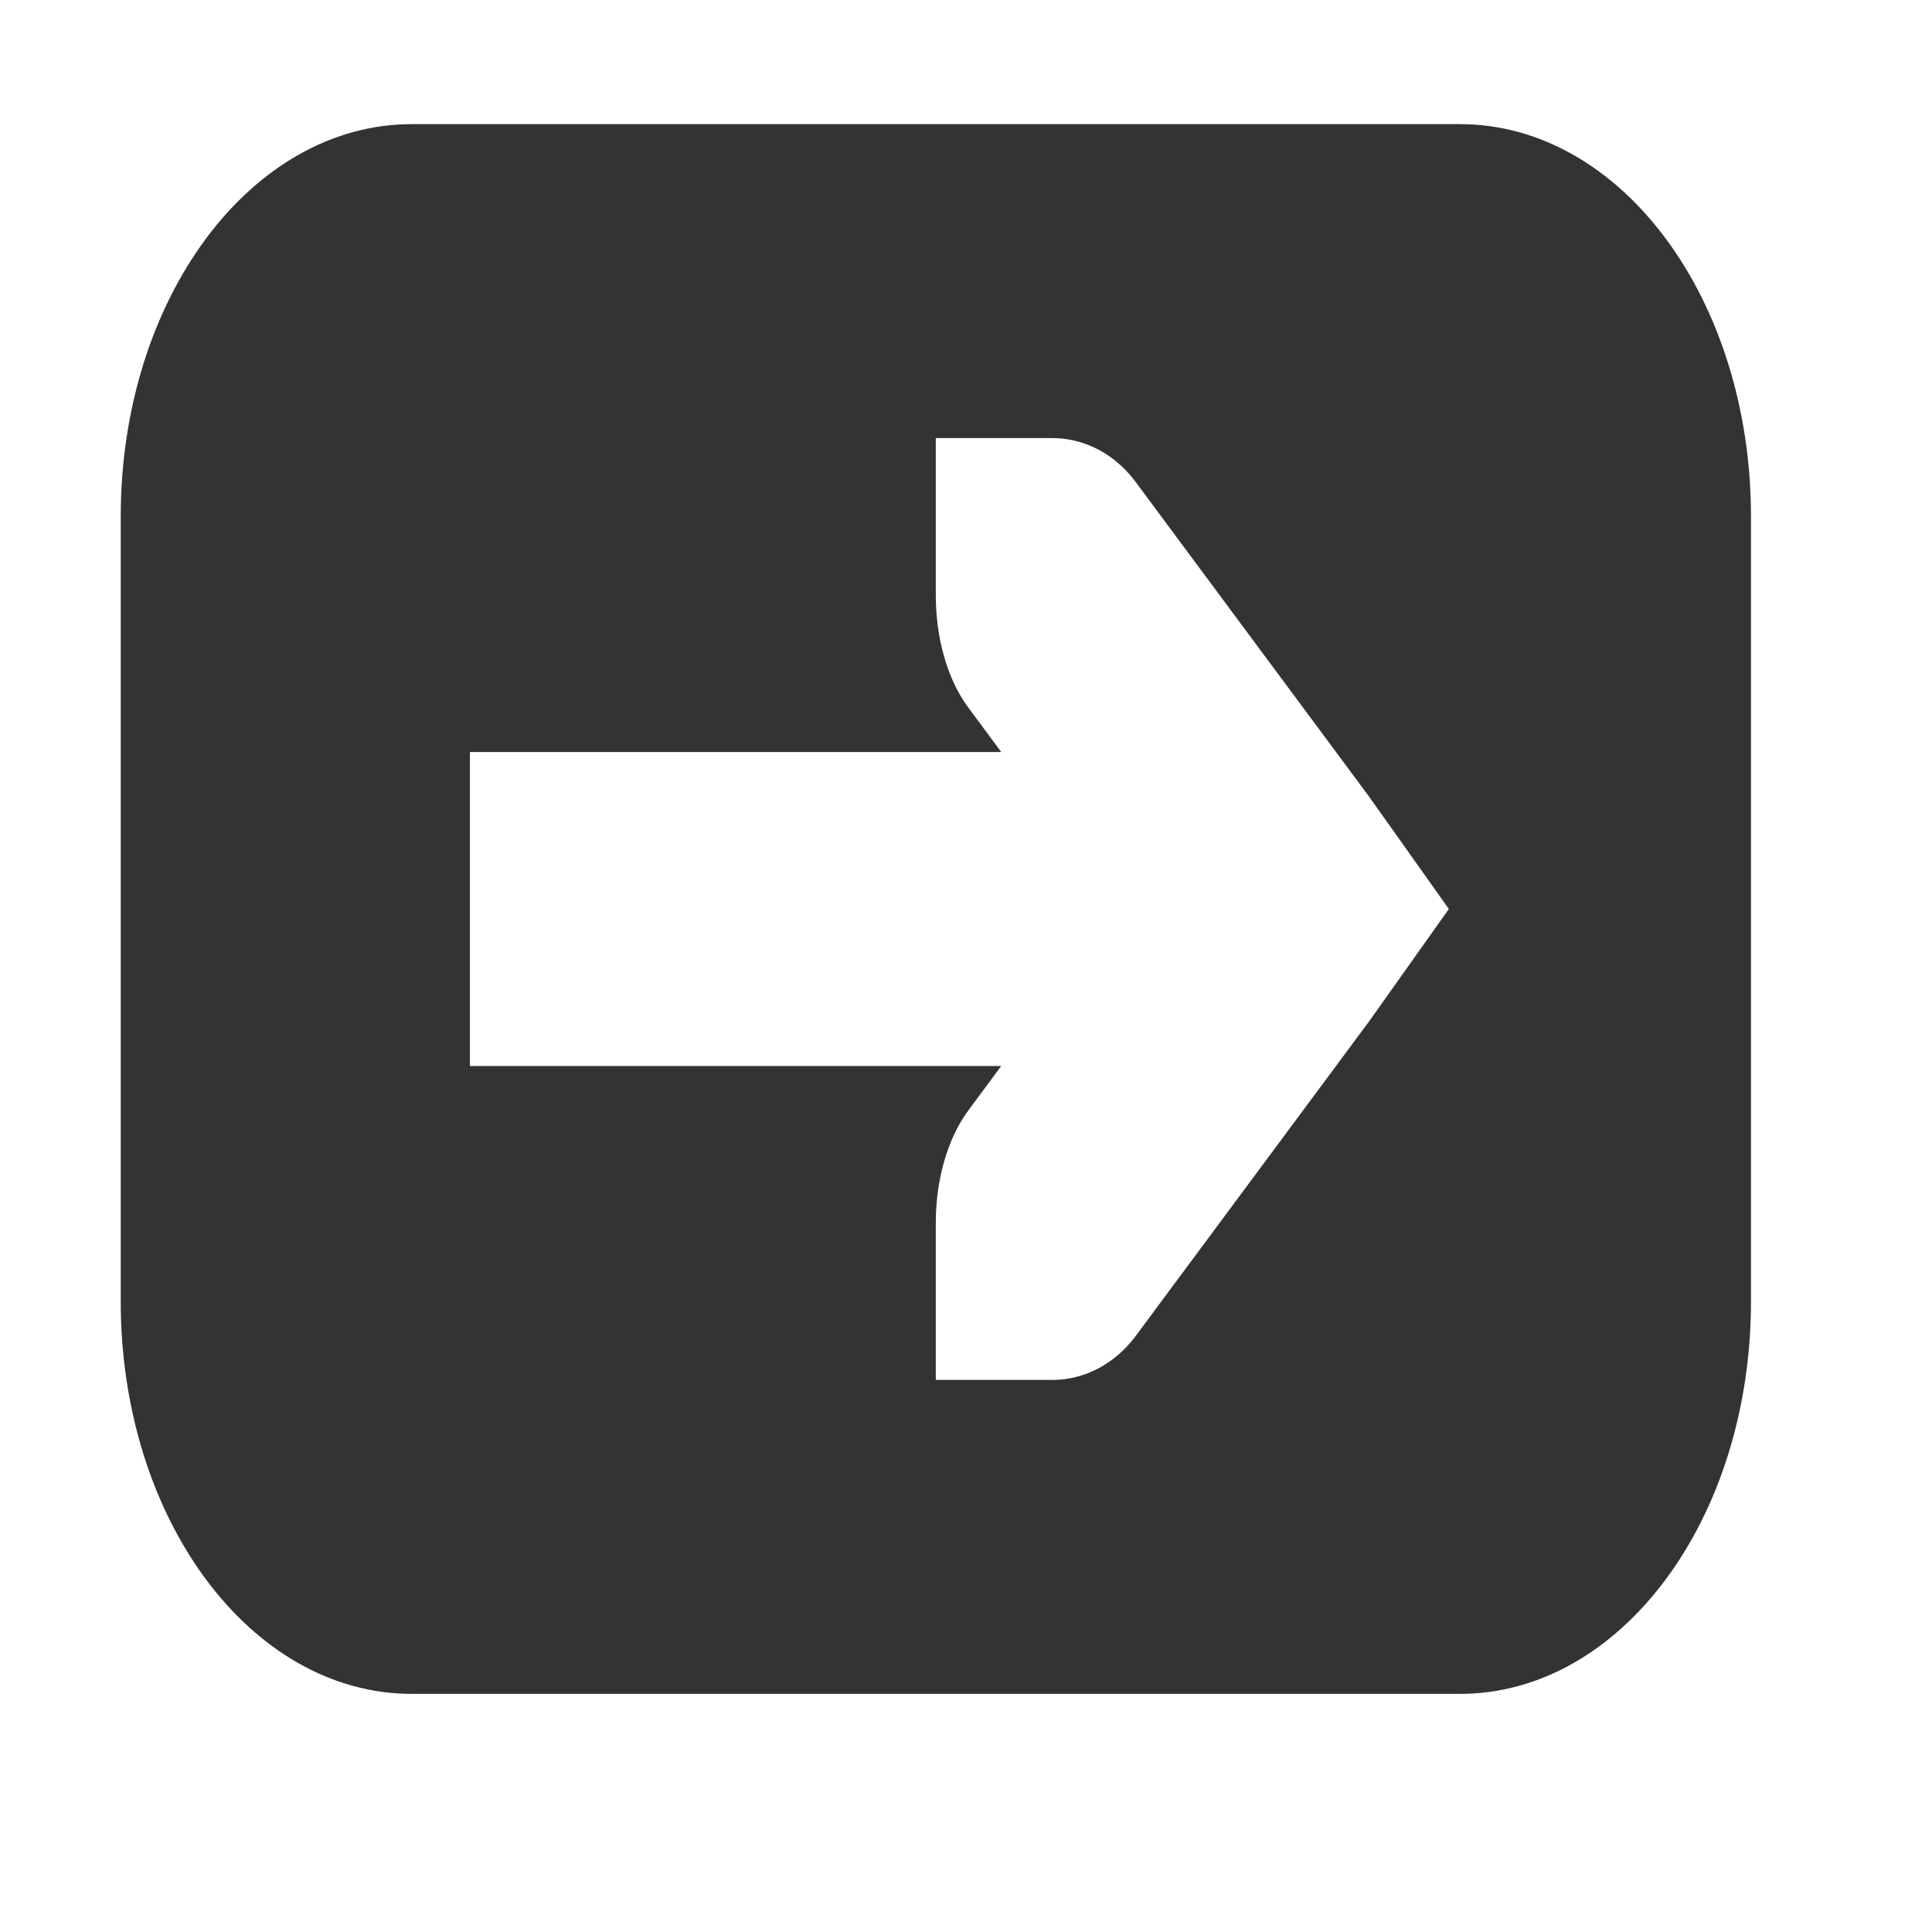
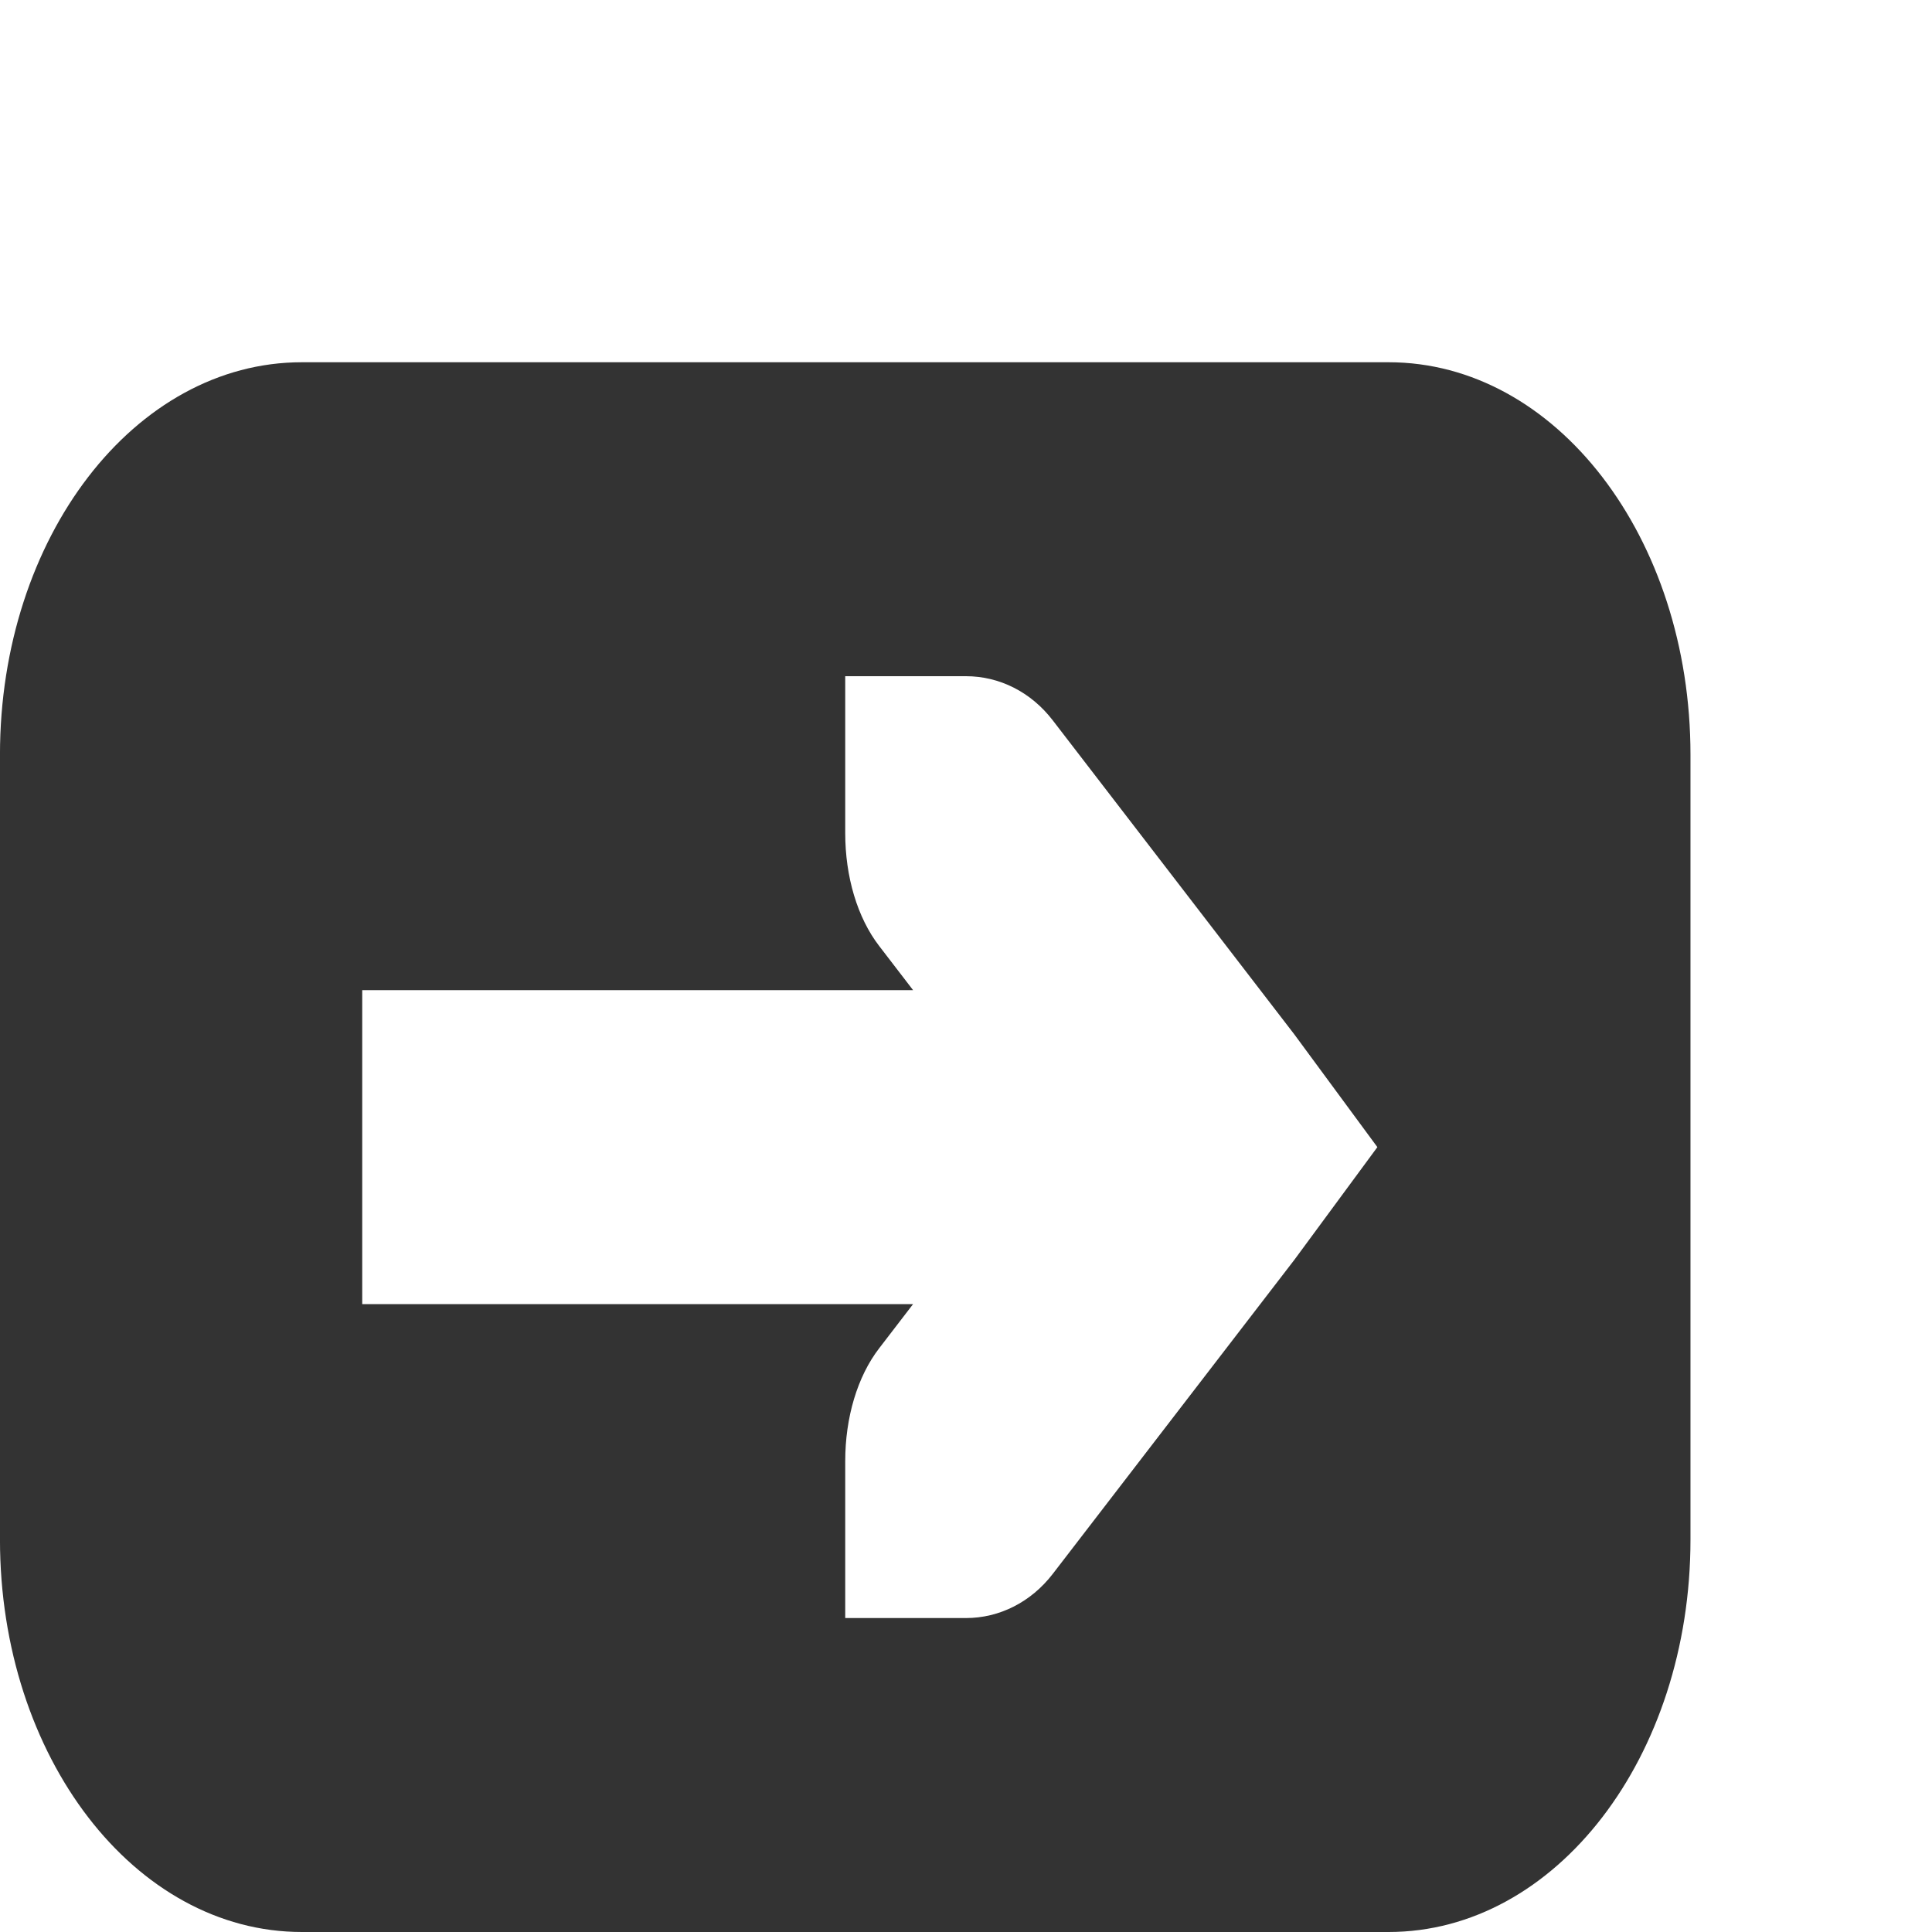
<svg xmlns="http://www.w3.org/2000/svg" height="16" id="svg7384" version="1.1" width="16">
  <defs id="defs7386" />
  <g id="layer9" style="display:inline" transform="translate(-141.0002,-357)">
-     <path d="m 144.411,358.028 c -1.336,0 -2.411,1.45 -2.411,3.25 l 0,6.5 c 0,1.8 1.075,3.25 2.411,3.25 l 8.679,0 c 1.336,0 2.411,-1.45 2.411,-3.25 l 0,-6.5 c 0,-1.8 -1.075,-3.25 -2.411,-3.25 l -8.679,0 z m 4.339,2.6 0.964,0 c 0.266,0 0.519,0.13 0.693,0.366 l 1.929,2.6 0.663,0.934 -0.663,0.934 -1.929,2.6 c -0.174,0.235 -0.427,0.366 -0.693,0.366 l -0.964,0 0,-1.3 c 0,-0.359 0.097,-0.699 0.271,-0.934 l 0.271,-0.366 -4.4,0 0,-2.6 4.4,0 -0.271,-0.366 c -0.175,-0.235 -0.271,-0.575 -0.271,-0.934 l 0,-1.3 z" id="rect8347" style="fill:#333333;fill-opacity:1;stroke:none" />
+     <path d="m 143.5,360 c -1.385,0 -2.5,1.45 -2.5,3.25 l 0,6.5 c 0,1.8 1.115,3.25 2.5,3.25 l 9,0 c 1.385,0 2.5,-1.45 2.5,-3.25 l 0,-6.5 c 0,-1.8 -1.115,-3.25 -2.5,-3.25 l -9,0 z m 4.5,2.6 1,0 c 0.276,0 0.538,0.13 0.719,0.366 l 2,2.6 0.688,0.934 -0.688,0.934 -2,2.6 c -0.181,0.235 -0.443,0.366 -0.719,0.366 l -1,0 0,-1.3 c 0,-0.359 0.1,-0.699 0.281,-0.934 l 0.281,-0.366 -4.562,0 0,-2.6 4.562,0 -0.281,-0.366 c -0.181,-0.235 -0.281,-0.575 -0.281,-0.934 l 0,-1.3 z" id="rect8347" style="fill:#333333;fill-opacity:1;stroke:none" />
  </g>
  <g id="layer10" style="display:inline" transform="translate(-141.0002,-357)" />
  <g id="layer11" transform="translate(-141.0002,-357)" />
  <g id="layer13" style="display:inline" transform="translate(-141.0002,-357)" />
  <g id="layer14" transform="translate(-141.0002,-357)" />
  <g id="layer15" style="display:inline" transform="translate(-141.0002,-357)" />
  <g id="g71291" style="display:inline" transform="translate(-141.0002,-357)" />
  <g id="g4953" style="display:inline" transform="translate(-141.0002,-357)" />
  <g id="layer12" style="display:inline" transform="translate(-141.0002,-357)" />
</svg>
